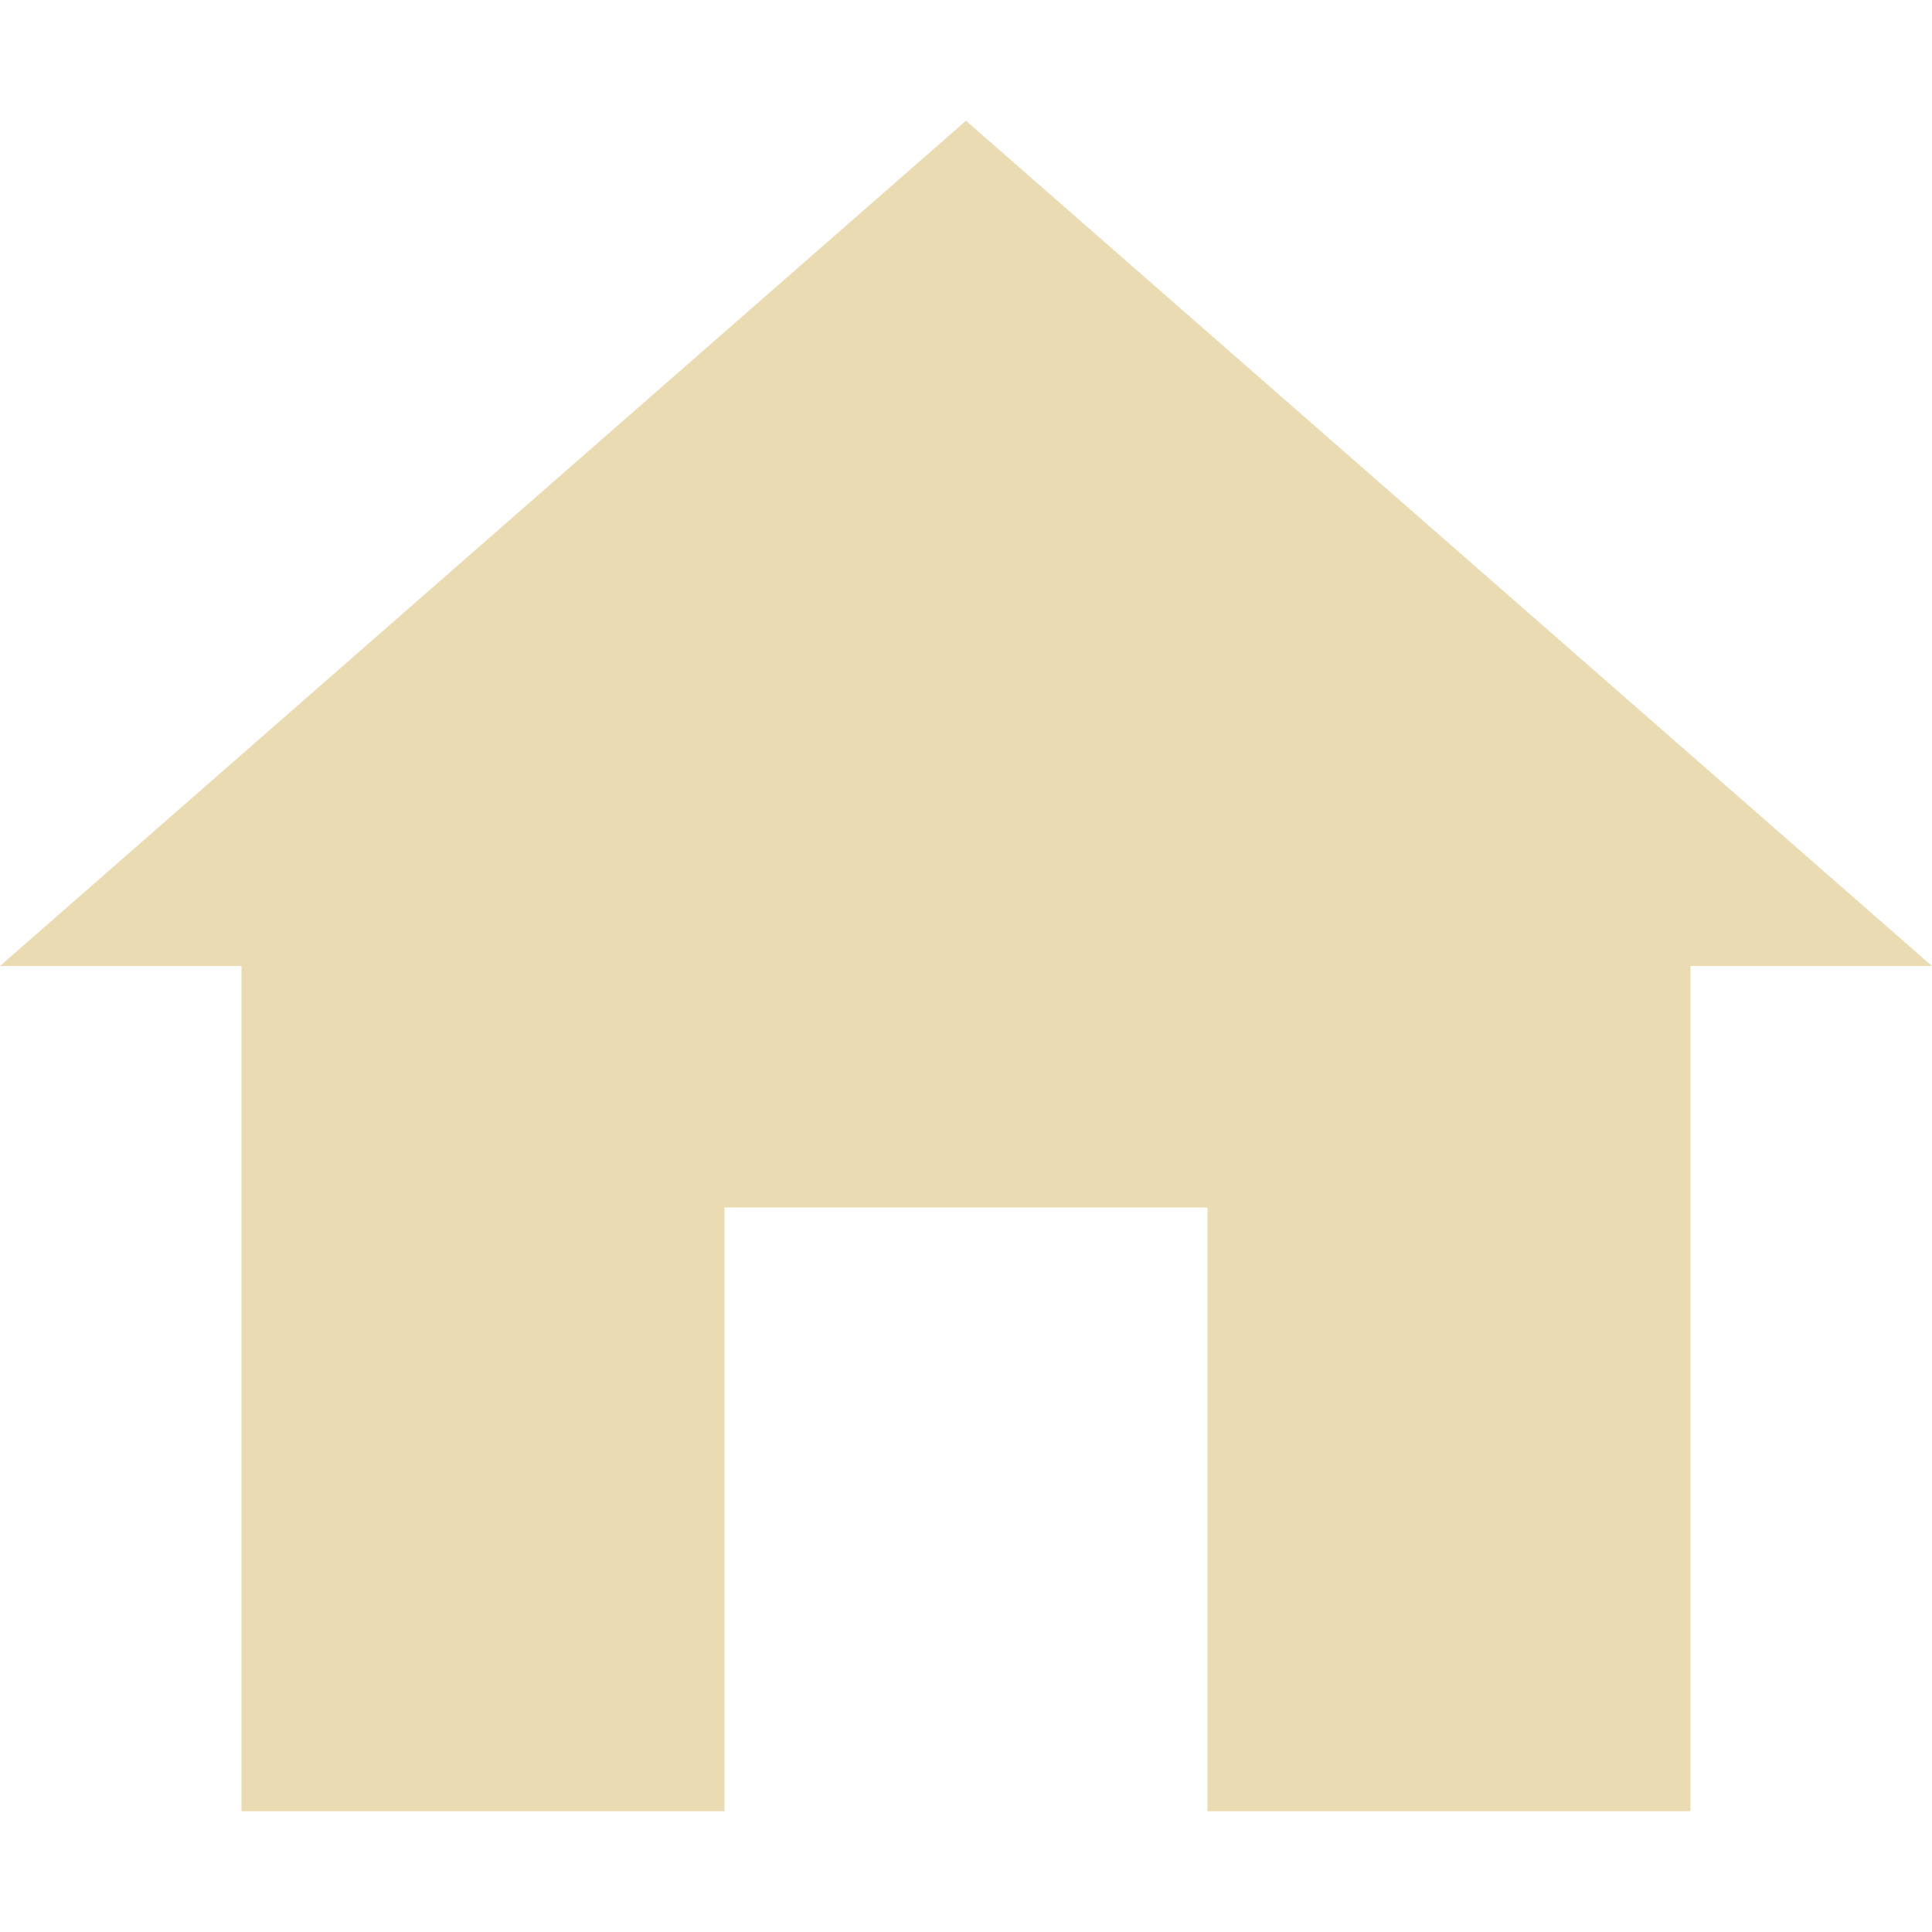
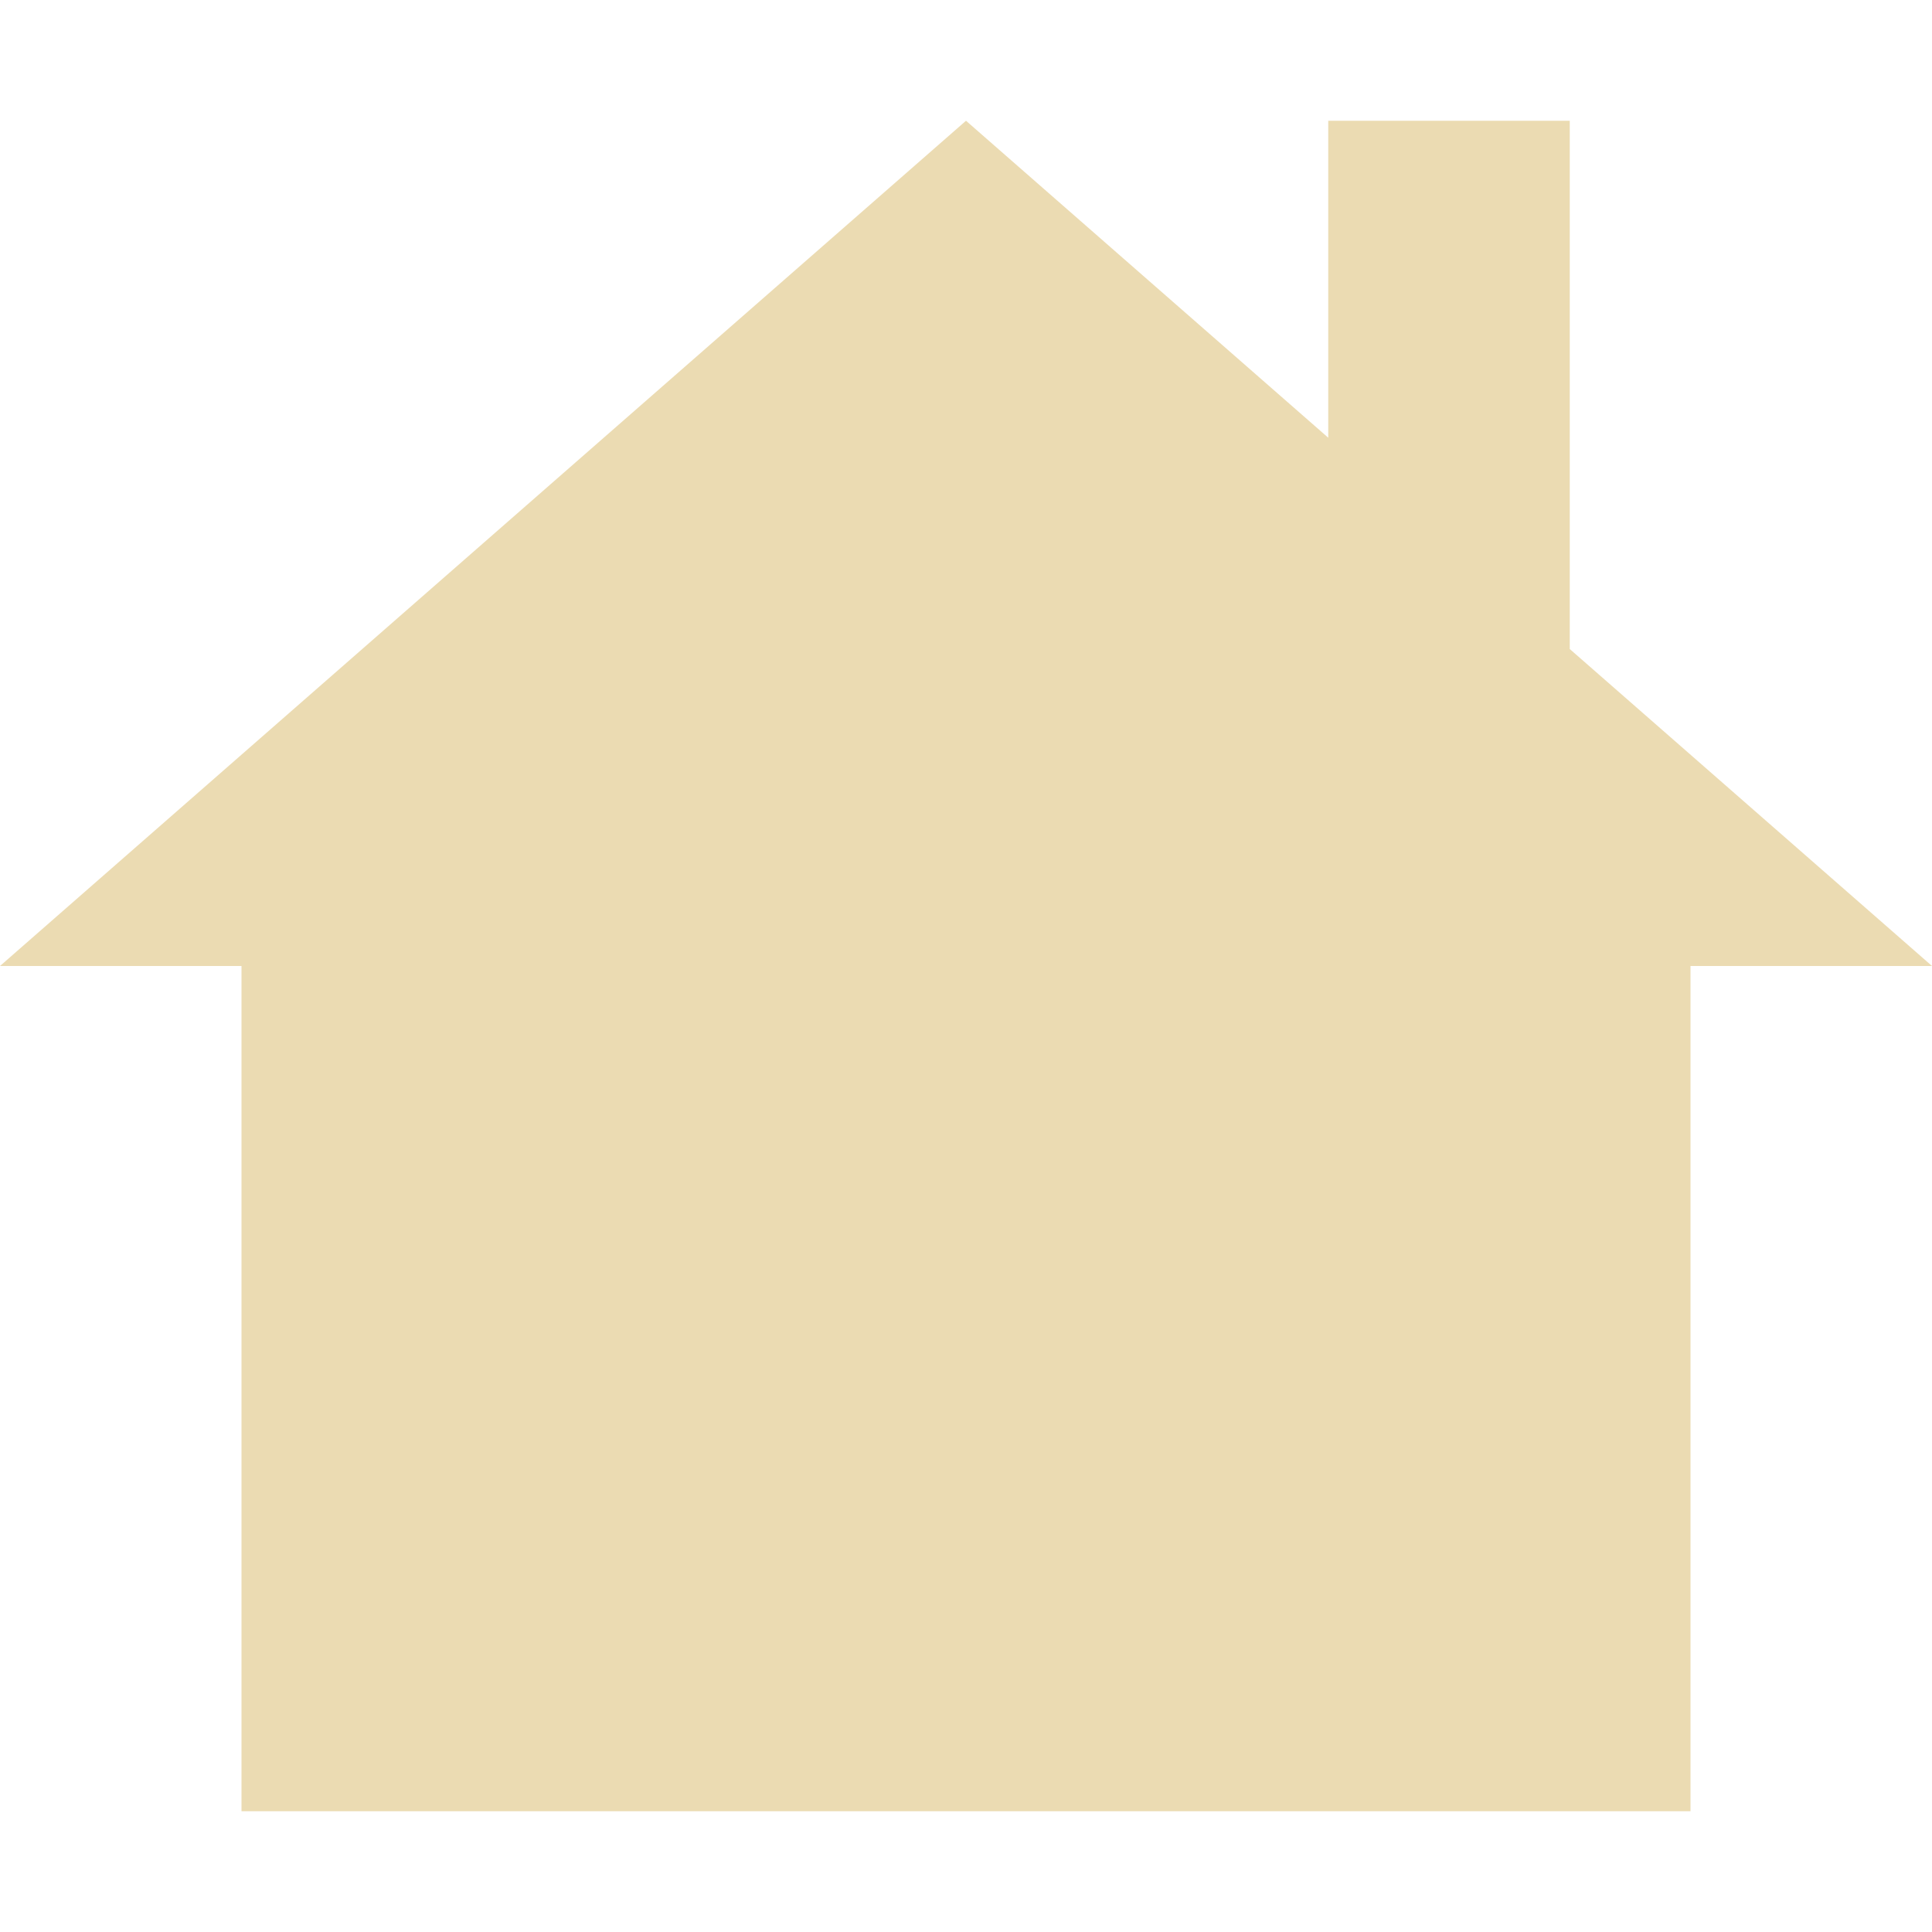
<svg xmlns="http://www.w3.org/2000/svg" width="16" height="16" version="1.1">
  <defs>
    <style id="current-color-scheme" type="text/css">.ColorScheme-Text { color:#ebdbb2; } .ColorScheme-Highlight { color:#458588; }</style>
  </defs>
-   <path class="ColorScheme-Text" d="m8 1-8 7h2v7h4v-5h4v5h4v-7h2z" fill="currentColor" />
+   <path class="ColorScheme-Text" d="m8 1-8 7h2v7h12v-7h2l-3-2.625v-4.375h-2v2.625l-3-2.625z" fill="currentColor" />
</svg>
